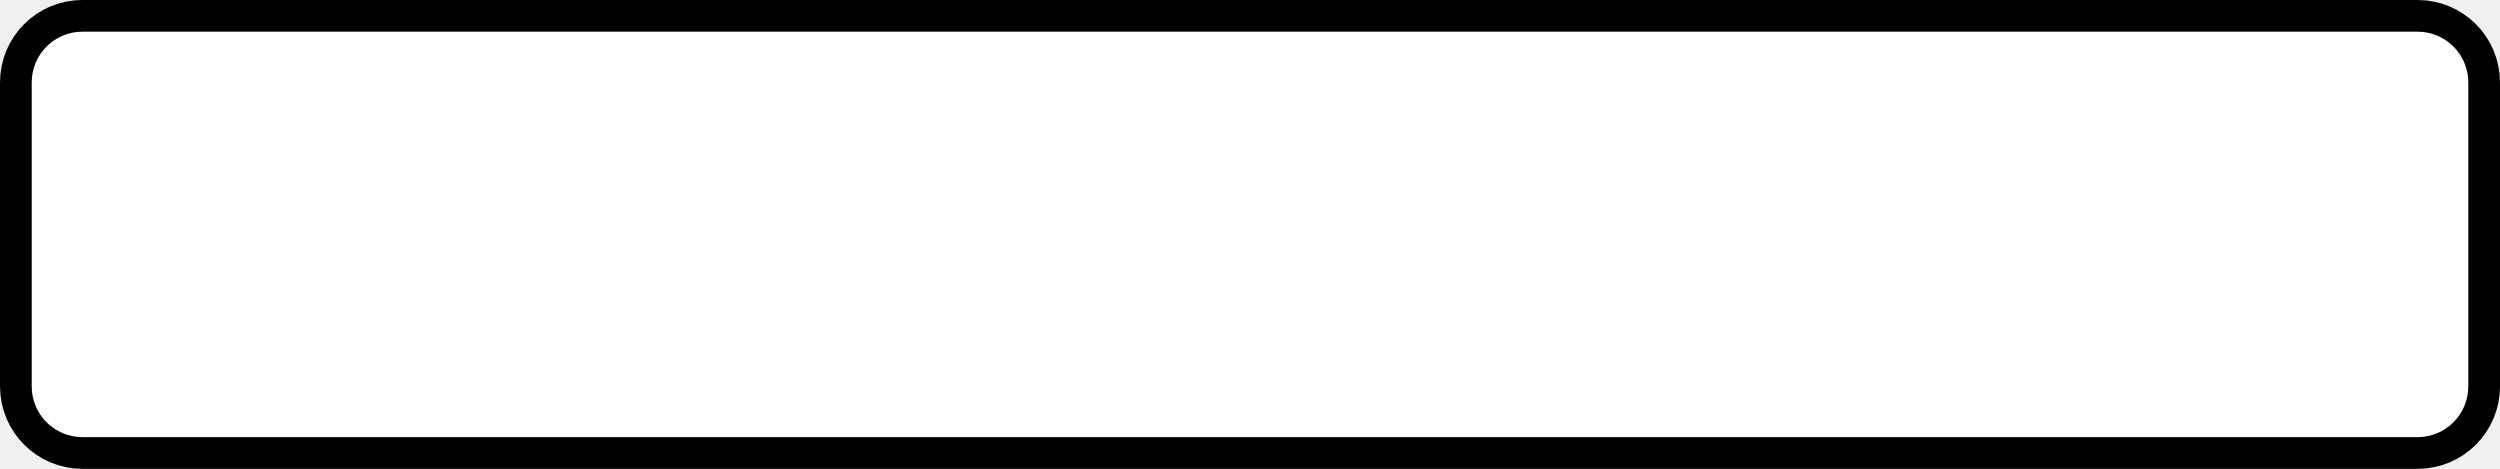
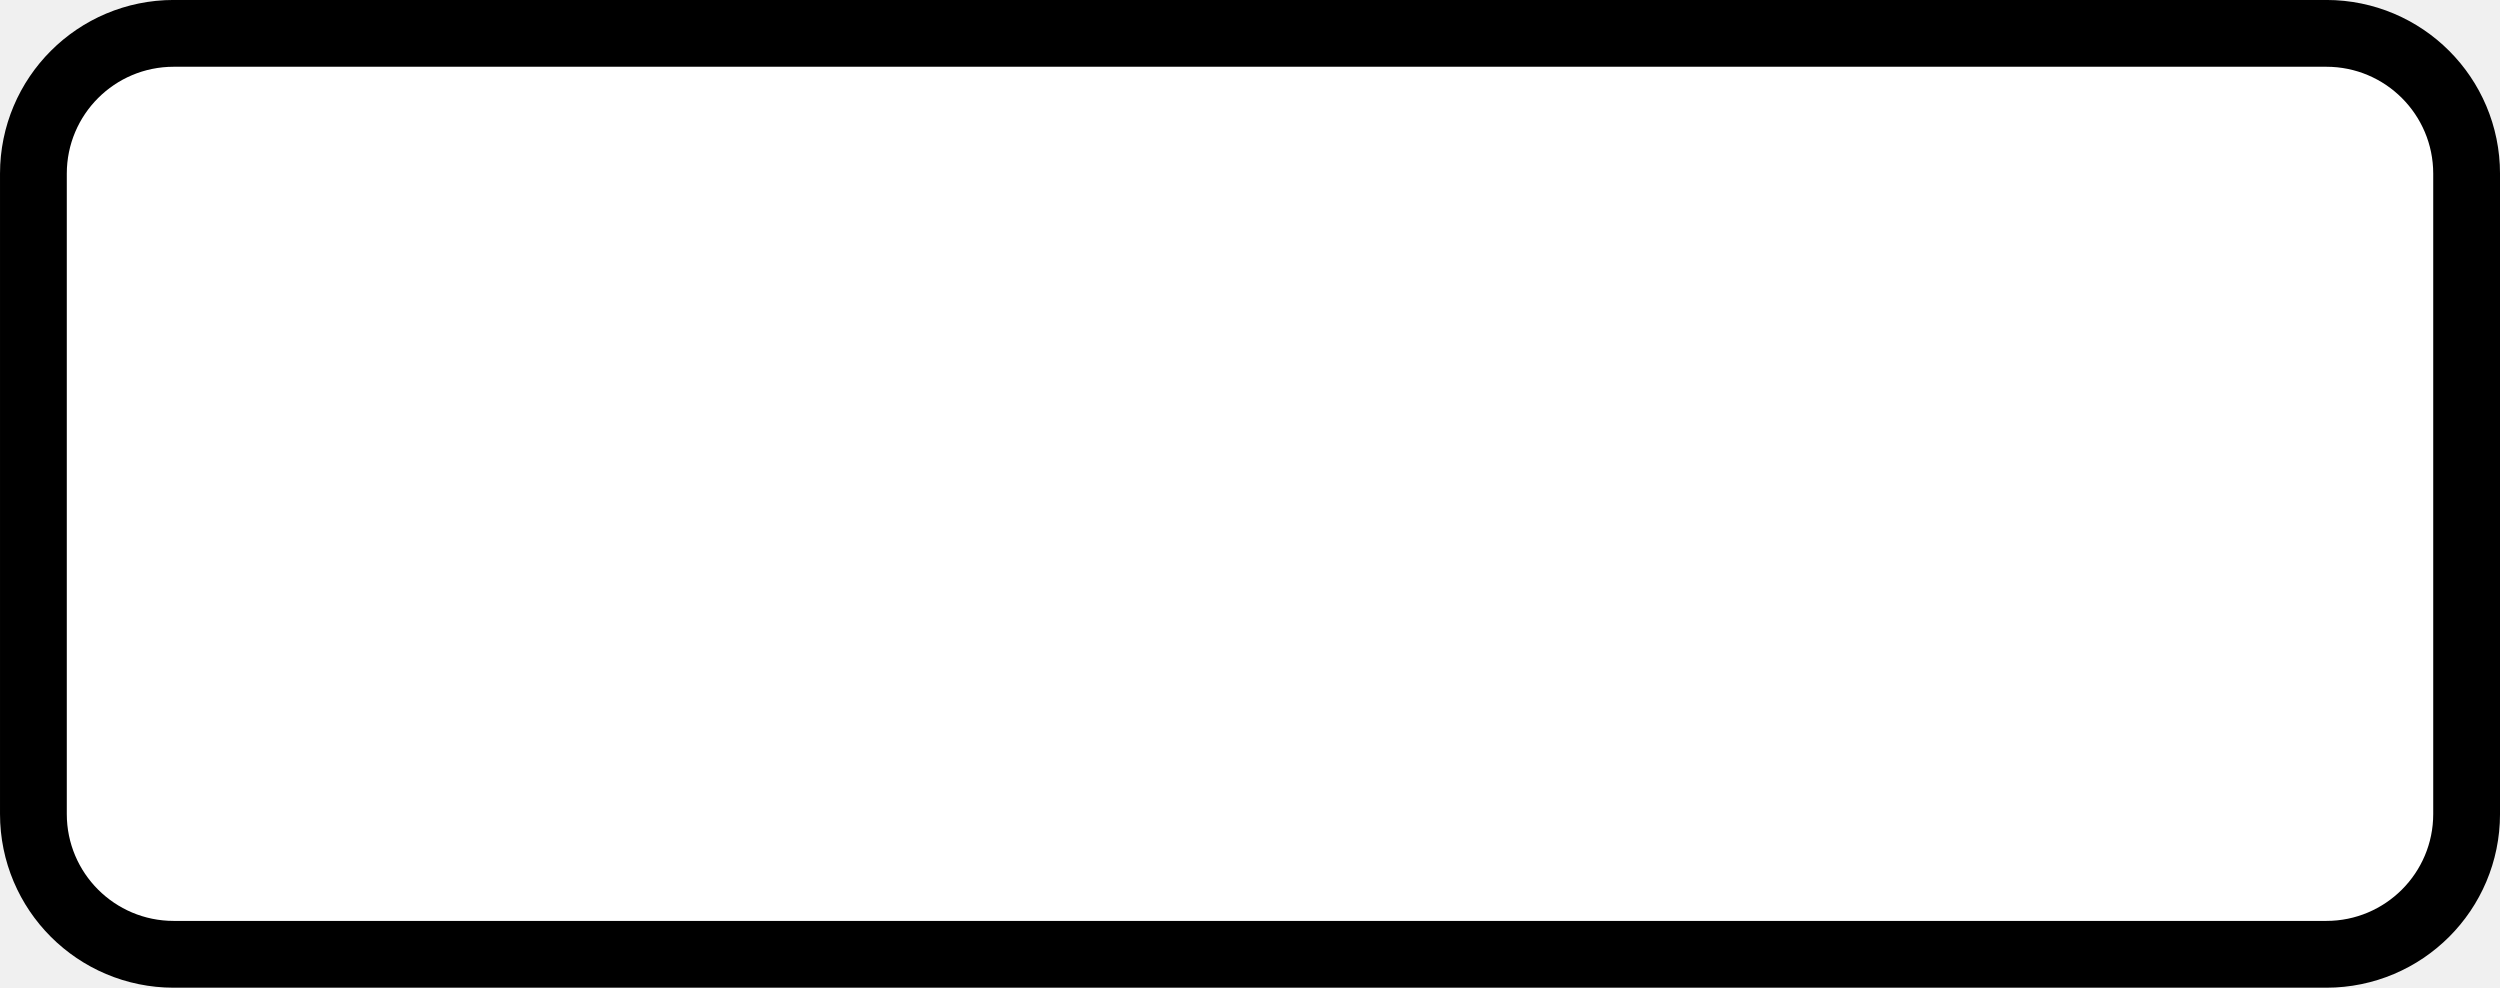
- <svg xmlns="http://www.w3.org/2000/svg" width="104.33mm" height="19.566mm" viewBox="0 0 104.33 19.566" version="1.1" id="svg1718">
+ <svg xmlns="http://www.w3.org/2000/svg" width="49.523mm" height="19.566mm" viewBox="0 0 49.523 19.566" version="1.1" id="svg1718">
  <defs id="defs1712" />
  <g id="layer1" transform="translate(43.41822,-94.82457)">
-     <rect style="opacity:1;vector-effect:none;fill:#ffffff;fill-opacity:1;stroke:#000000;stroke-width:2.646;stroke-linecap:round;stroke-linejoin:miter;stroke-miterlimit:4;stroke-dasharray:none;stroke-dashoffset:0;stroke-opacity:1;paint-order:markers stroke fill" id="rect1367-2-0" width="101.684" height="16.92" x="-42.095" y="96.147" ry="2.117" rx="2.117" />
-     <flowRoot xml:space="preserve" id="flowRoot1408-1-1-7-8-7-2" style="font-style:normal;font-weight:normal;font-size:32px;line-height:1.25;font-family:sans-serif;letter-spacing:0px;word-spacing:0px;fill:#000000;fill-opacity:1;stroke:none" transform="matrix(0.2645833,0,0,0.2645833,-429.3096,96.0915)">
+     <rect style="opacity:1;vector-effect:none;fill:#ffffff;fill-opacity:1;stroke:#000000;stroke-width:2.646;stroke-linecap:round;stroke-linejoin:miter;stroke-miterlimit:4;stroke-dasharray:none;stroke-dashoffset:0;stroke-opacity:1;paint-order:markers stroke fill" id="rect1367-2-0" width="46.877" height="16.92" x="-42.095" y="96.147" ry="2.117" rx="2.117" />
+     <flowRoot xml:space="preserve" id="flowRoot1408-1-1-7-8-7-2" style="font-style:normal;font-weight:normal;font-size:32px;line-height:1.25;font-family:sans-serif;letter-spacing:0px;word-spacing:0px;fill:#000000;fill-opacity:1;stroke:none" transform="matrix(0.2645833,0,0,0.2645833,-456.8073,96.0915)">
      <flowRegion id="flowRegion1410-2-9-45-6-0-3" style="font-size:32px">
        <rect id="rect1412-9-4-2-8-9-7" width="385.711" height="75.739" x="1463.655" y="11.98" style="font-size:32px" />
      </flowRegion>
      <flowPara style="font-style:normal;font-variant:normal;font-weight:normal;font-stretch:normal;font-size:32px;font-family:Amaranth;-inkscape-font-specification:Amaranth;text-align:center;text-anchor:middle" id="flowPara1801-8-3-5">Settings</flowPara>
    </flowRoot>
  </g>
</svg>
